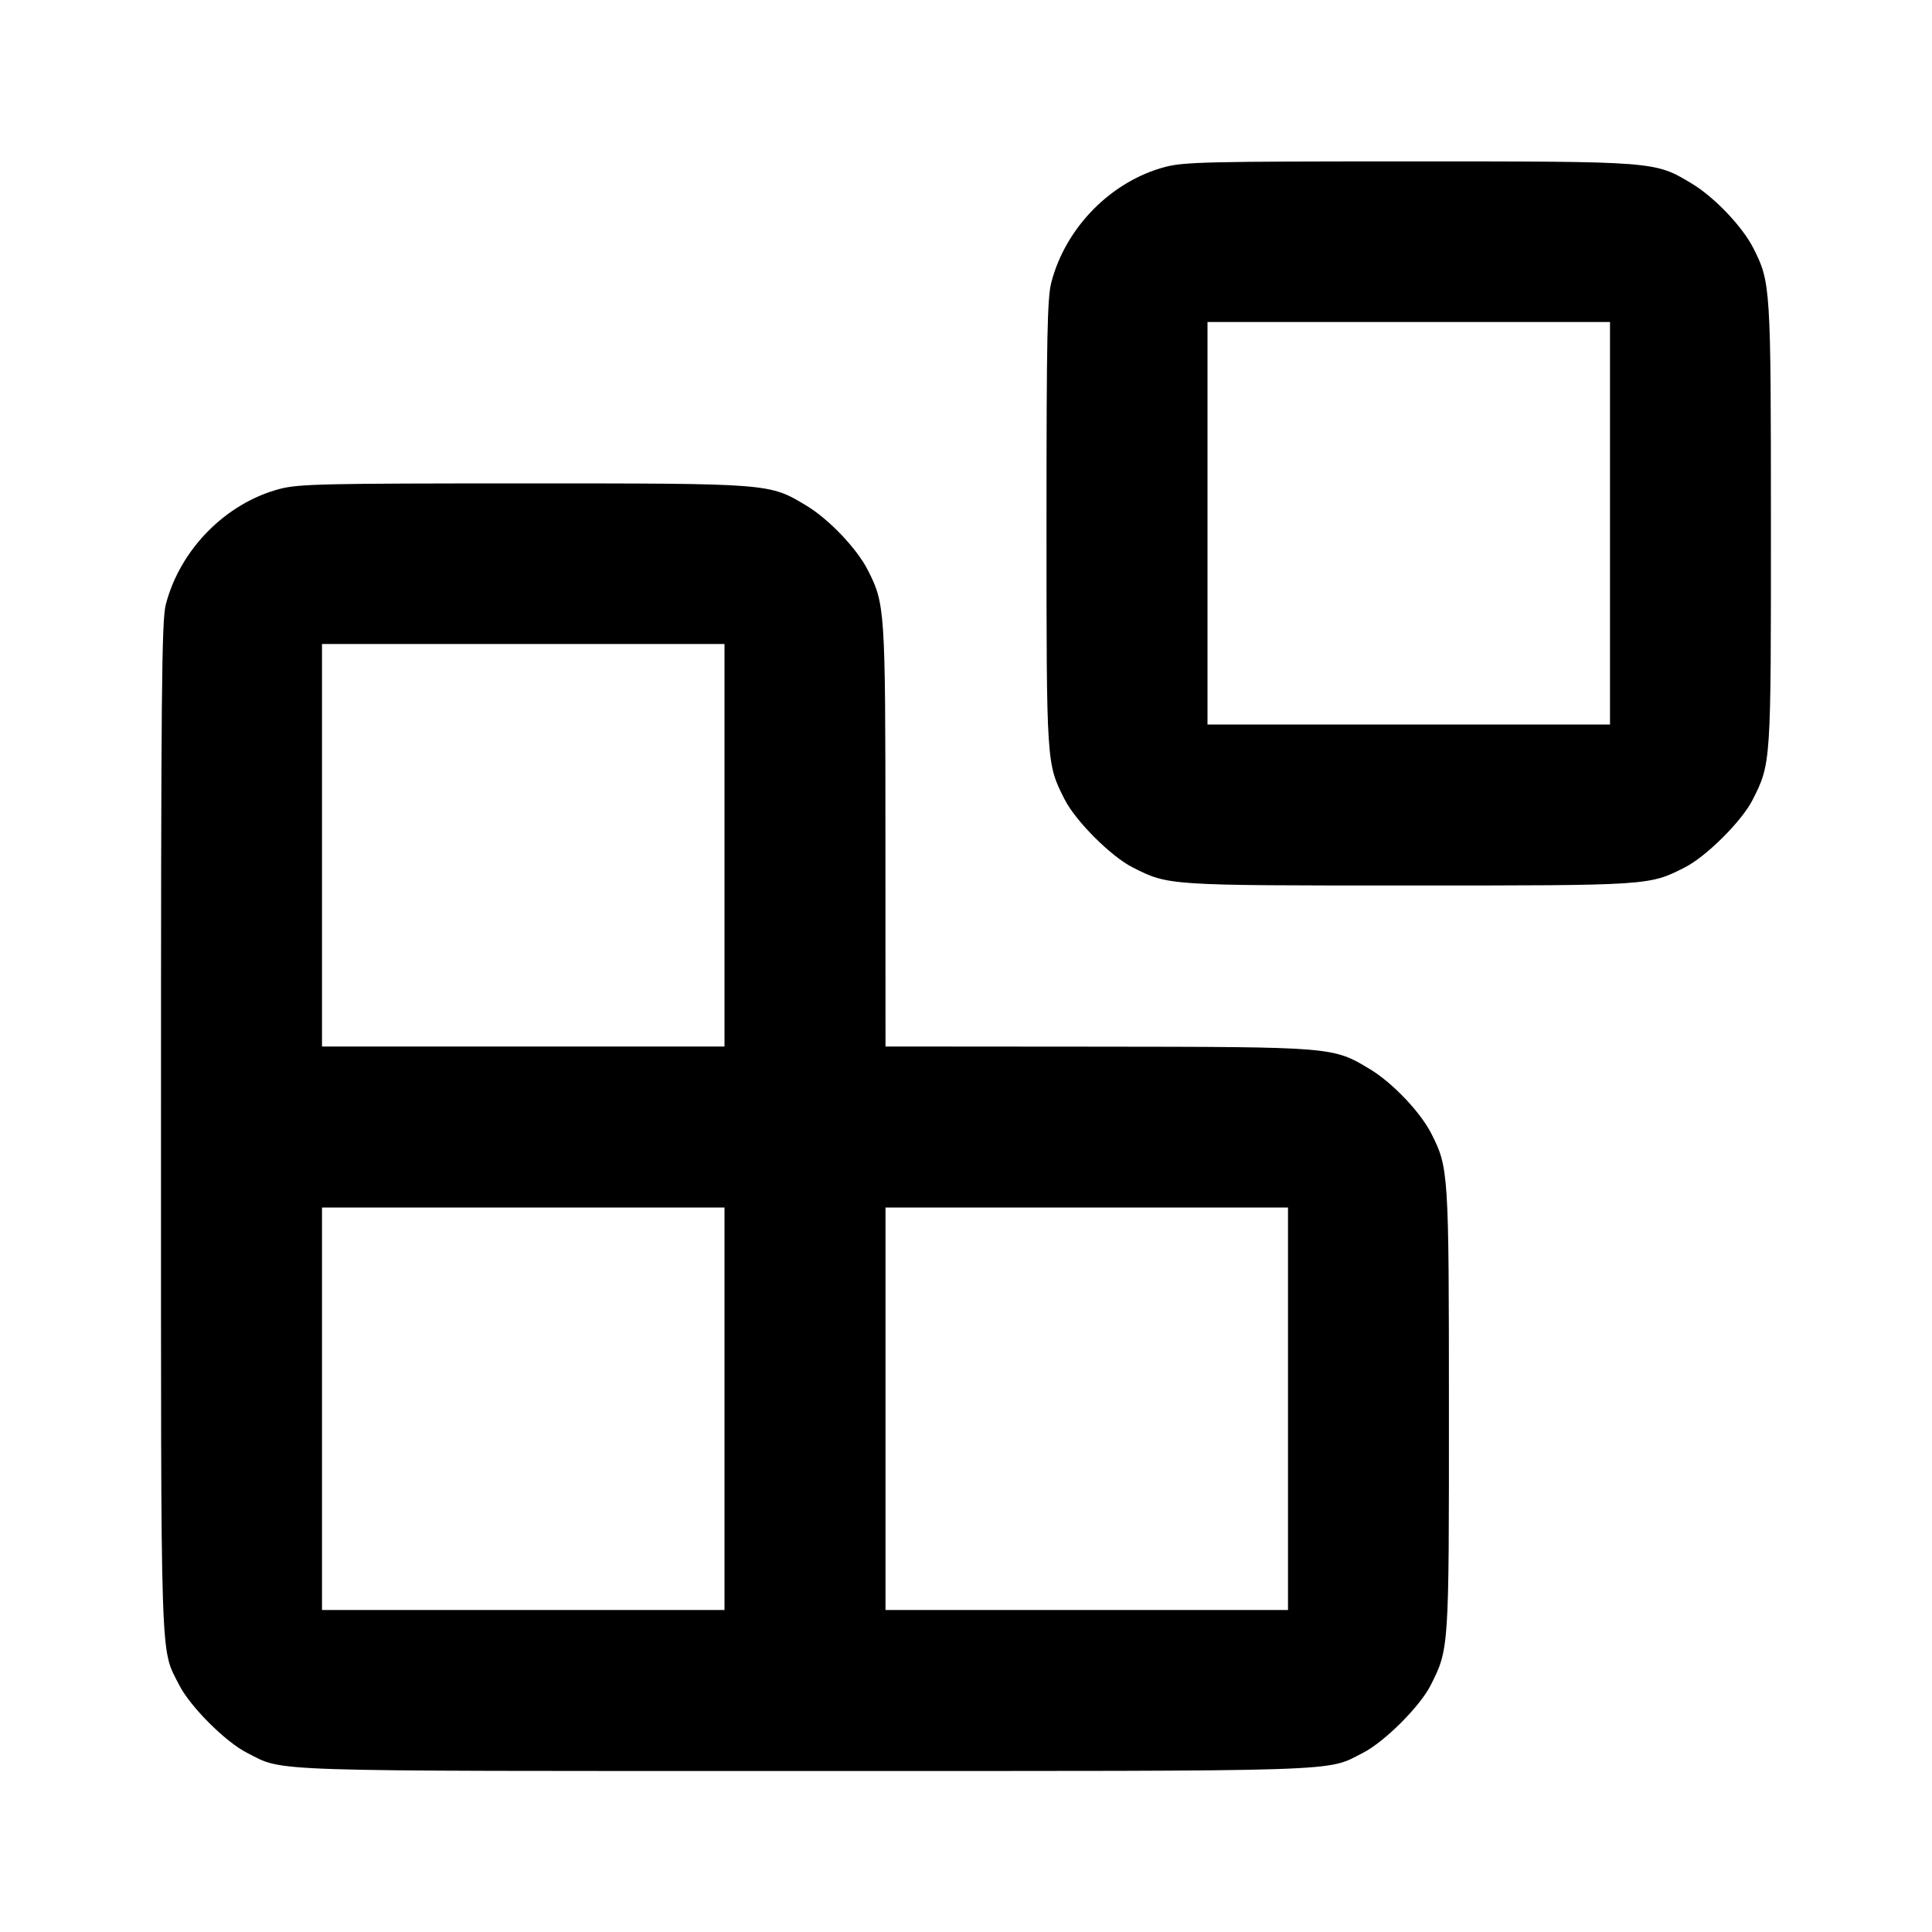
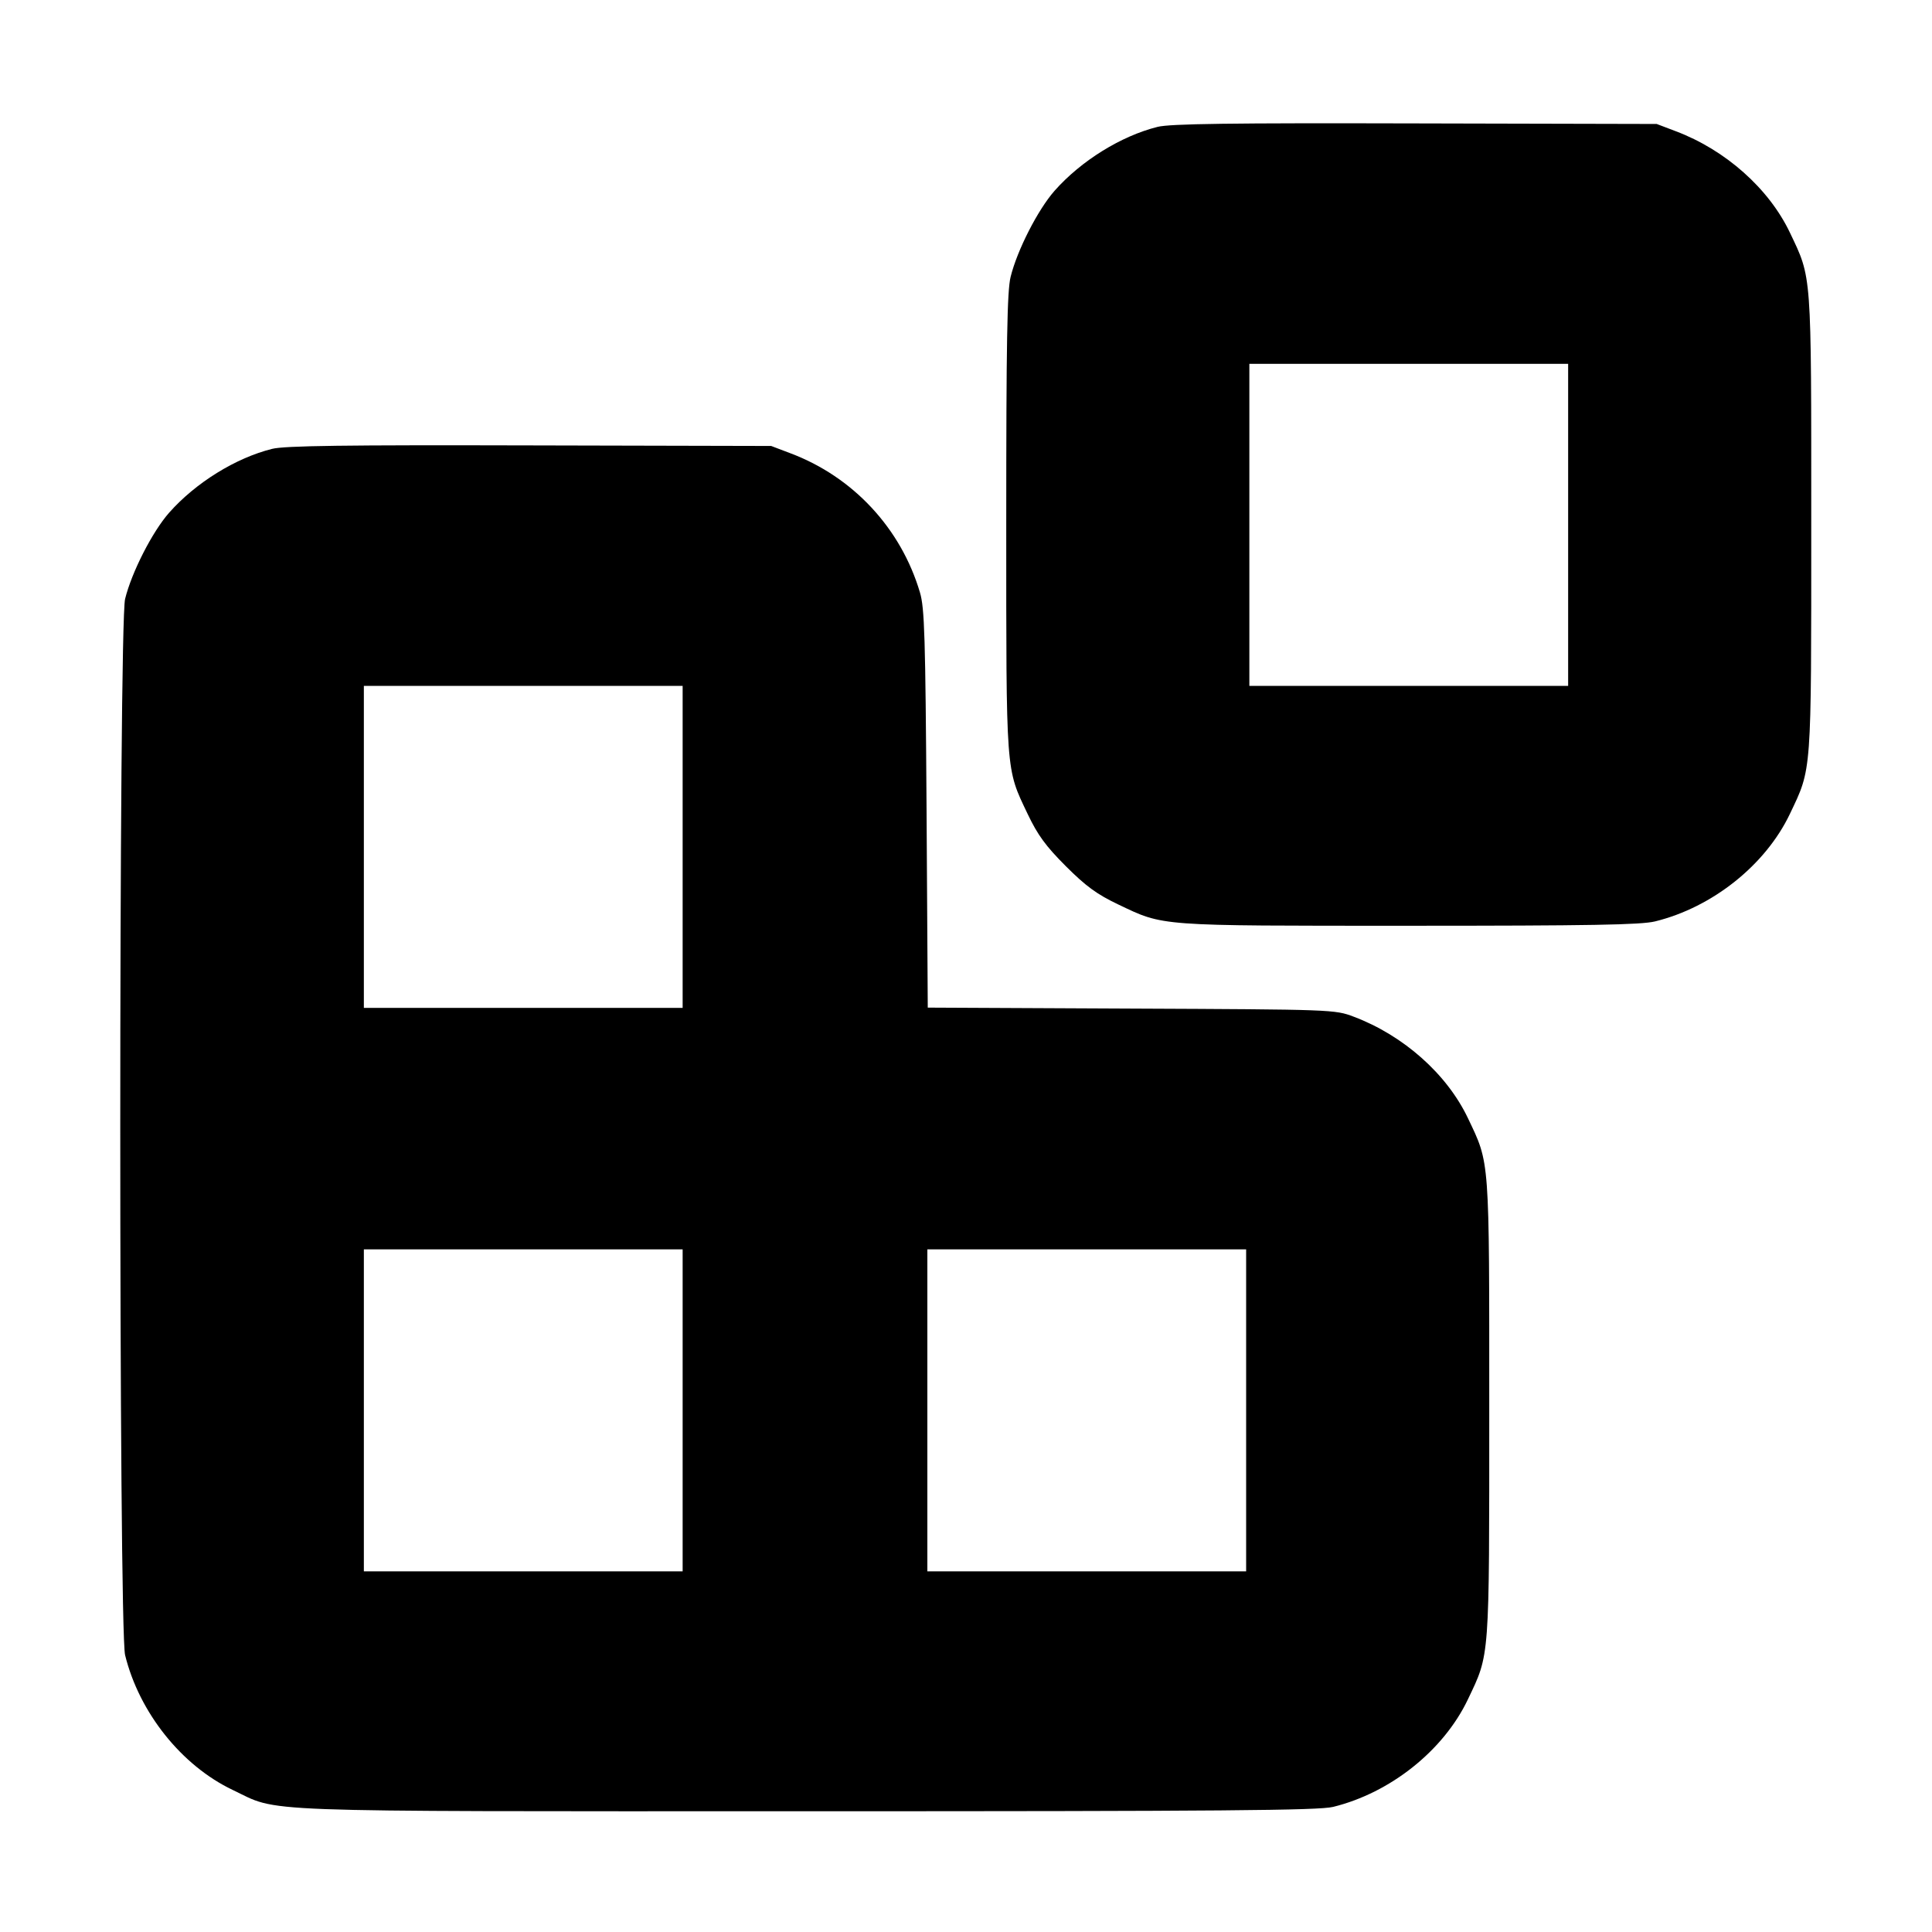
- <svg xmlns="http://www.w3.org/2000/svg" width="24" height="24" fill="none" stroke="currentColor" stroke-width="2" stroke-linecap="round" stroke-linejoin="round" class="lucide lucide-blocks">
-   <path d="M14.477 2.073c-.671.176-1.239.75-1.417 1.435C13.01 3.7 13 4.18 13 6.5c0 3.001-.001 2.984.225 3.43.136.269.576.709.845.845.446.226.429.225 3.43.225 3.001 0 2.984.001 3.43-.225.266-.135.708-.575.841-.838.229-.452.229-.448.228-3.423 0-2.956-.004-3.009-.218-3.431-.135-.267-.484-.634-.764-.802-.462-.278-.437-.276-3.517-.276-2.48 0-2.787.007-3.023.068M20 6.5V9h-5V4h5v2.5M3.477 6.073c-.671.176-1.239.75-1.417 1.435C2.008 7.706 2 8.577 2 14c0 6.828-.012 6.462.225 6.93.136.269.576.709.845.845.468.237.102.225 6.93.225 6.828 0 6.462.012 6.93-.225.266-.135.708-.575.841-.838.229-.452.229-.448.228-3.423 0-2.956-.004-3.009-.218-3.431-.135-.267-.484-.634-.764-.802-.459-.277-.453-.276-3.387-.279L11 13l-.001-2.61c0-2.821-.005-2.887-.218-3.307-.135-.267-.484-.634-.764-.802-.462-.278-.437-.276-3.517-.276-2.48 0-2.787.007-3.023.068M9 10.5V13H4V8h5v2.5m0 7V20H4v-5h5v2.5m7 0V20h-5v-5h5v2.5" fill-rule="evenodd" fill="#000" stroke="none" />
+ <svg xmlns="http://www.w3.org/2000/svg" width="24" height="24" fill="none" stroke="currentColor" stroke-linecap="round" stroke-linejoin="round" stroke-width="3">
+   <path fill="#000" fill-rule="evenodd" stroke="none" d="M14.38 1.576c-.453.113-.95.421-1.279.793-.209.237-.465.739-.547 1.071-.043.174-.054.809-.054 3.06 0 3.145-.008 3.036.266 3.612.125.262.225.399.474.648s.386.349.648.474c.576.274.467.266 3.612.266 2.251 0 2.886-.011 3.06-.054.713-.175 1.372-.701 1.674-1.334.274-.576.266-.467.266-3.612s.008-3.036-.265-3.61c-.261-.548-.8-1.027-1.418-1.26l-.237-.09-3-.007c-2.288-.006-3.047.004-3.2.043m5.1 4.944v2h-3.96v-4h3.96zm-16.1-.944c-.453.113-.95.421-1.279.793-.209.237-.465.739-.547 1.071-.08.326-.08 12.794 0 13.12.175.713.701 1.372 1.334 1.674.598.284.11.266 7.112.266 5.193 0 6.38-.01 6.56-.054.713-.175 1.372-.701 1.674-1.334.274-.576.266-.467.266-3.612s.008-3.036-.265-3.61c-.261-.548-.8-1.027-1.418-1.26-.235-.089-.258-.09-2.764-.101l-2.528-.012-.015-2.468c-.014-2.145-.025-2.498-.082-2.689a2.65 2.65 0 0 0-1.611-1.73l-.237-.09-3-.007c-2.288-.006-3.047.004-3.2.043m5.1 4.944v2H4.52v-4h3.96zm0 7v2H4.52v-4h3.96zm7 0v2h-3.96v-4h3.96z" />
</svg>
